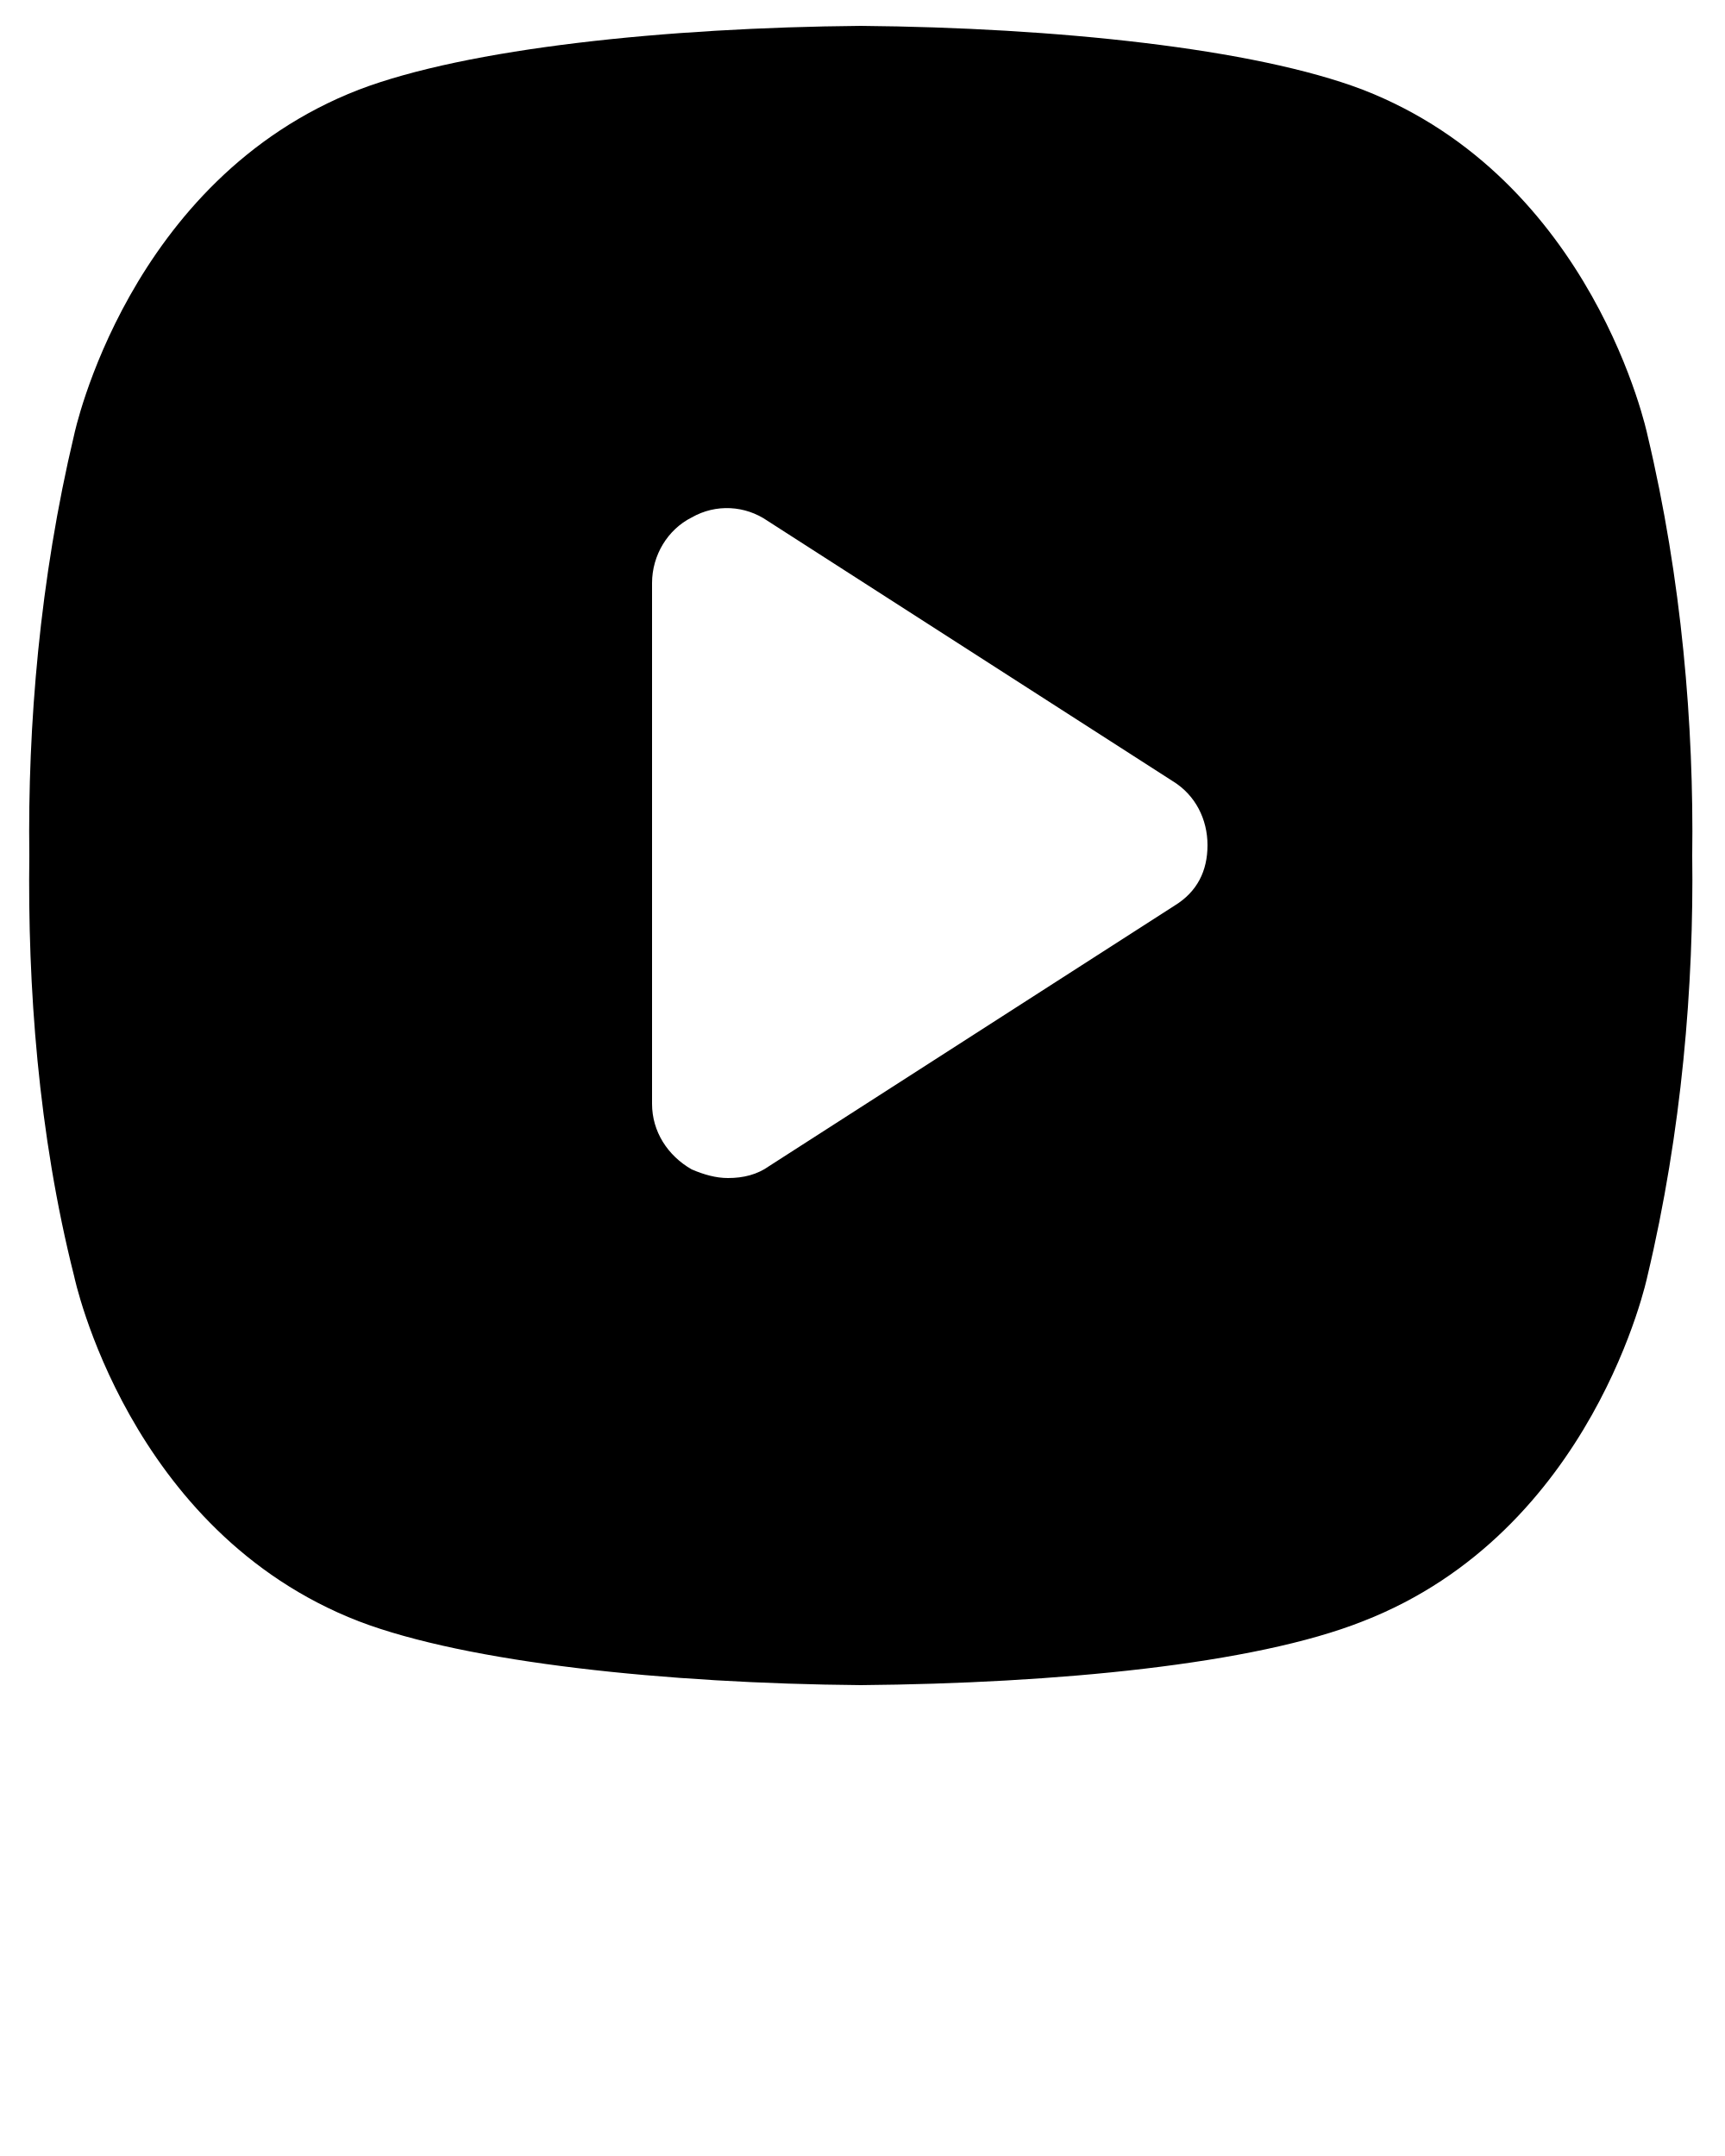
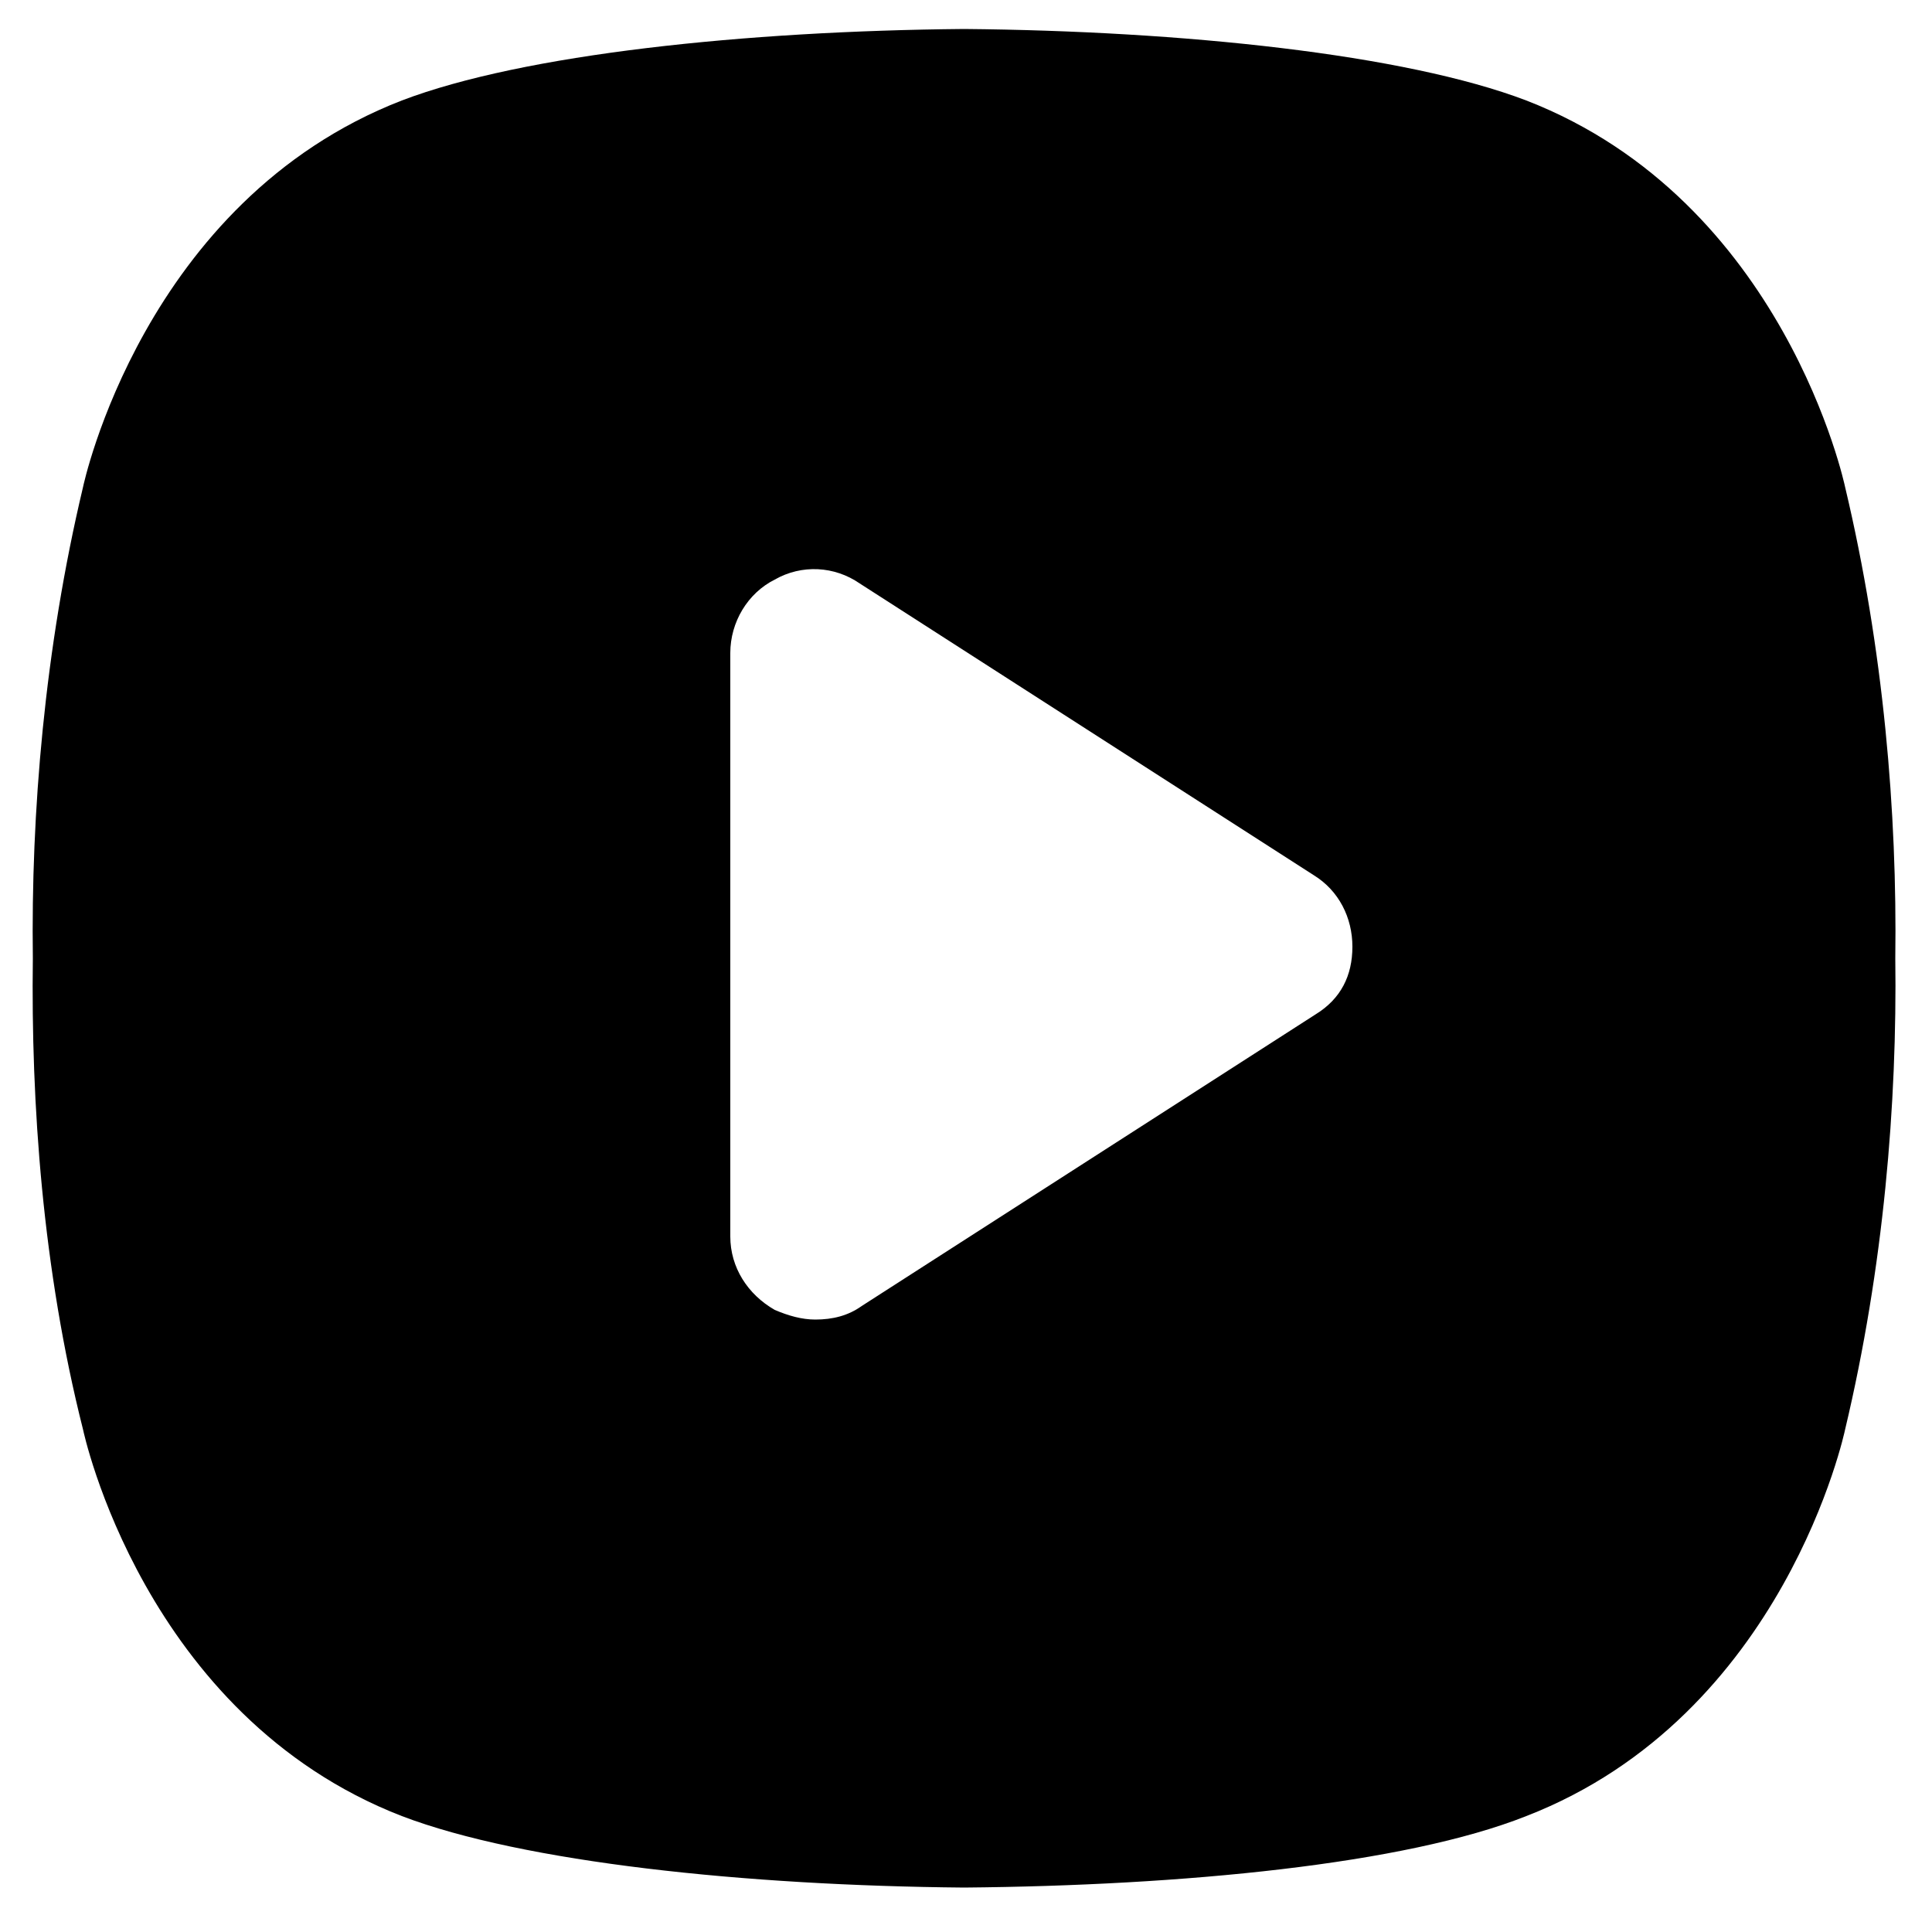
- <svg xmlns="http://www.w3.org/2000/svg" version="1.1" x="0px" y="0px" viewBox="0 0 100 125" style="enable-background:new 0 0 100 100;" xml:space="preserve">
-   <path d="M95.5,25.2c0,0-3.1-14.8-16.5-20c-6.3-2.4-17.8-3.6-29.1-3.7C38.6,1.6,27.1,2.8,20.8,5.2c-13.4,5.2-16.5,20-16.5,20  c-2,8.4-2.7,16.9-2.6,24.4c-0.1,7.5,0.5,16.1,2.6,24.4c0,0,3.1,14.8,16.5,20c6.3,2.4,17.8,3.6,29.1,3.7c11.3-0.1,22.8-1.2,29.1-3.7  c13.4-5.2,16.5-20,16.5-20c2-8.4,2.7-16.9,2.6-24.4C98.2,42.1,97.5,33.6,95.5,25.2z M68.1,52.5L44.6,67.6c-0.7,0.5-1.5,0.7-2.4,0.7  c-0.7,0-1.4-0.2-2.1-0.5c-1.4-0.8-2.3-2.2-2.3-3.8V33.8c0-1.6,0.9-3.1,2.3-3.8c1.4-0.8,3.1-0.7,4.4,0.2l23.5,15.1  c1.3,0.8,2,2.2,2,3.7S69.4,51.7,68.1,52.5z" />
+ <svg xmlns="http://www.w3.org/2000/svg" viewBox="0 0 100 100" fill="currentColor">
+   <path d="M95.5,25.2c0,0-3.1-14.8-16.5-20c-6.3-2.4-17.8-3.6-29.1-3.7C38.6,1.6,27.1,2.8,20.8,5.2c-13.4,5.2-16.5,20-16.5,20 c-2,8.4-2.7,16.9-2.6,24.4c-0.1,7.5,0.5,16.1,2.6,24.4c0,0,3.1,14.8,16.5,20c6.3,2.4,17.8,3.6,29.1,3.7c11.3-0.1,22.8-1.2,29.1-3.7 c13.4-5.2,16.5-20,16.5-20c2-8.4,2.7-16.9,2.6-24.4C98.2,42.1,97.5,33.6,95.5,25.2z M68.1,52.5L44.6,67.6c-0.7,0.5-1.5,0.7-2.4,0.7 c-0.7,0-1.4-0.2-2.1-0.5c-1.4-0.8-2.3-2.2-2.3-3.8V33.8c0-1.6,0.9-3.1,2.3-3.8c1.4-0.8,3.1-0.7,4.4,0.2l23.5,15.1 c1.3,0.8,2,2.2,2,3.7S69.4,51.7,68.1,52.5z" fill="currentColor" fill-rule="nonzero" />
</svg>
